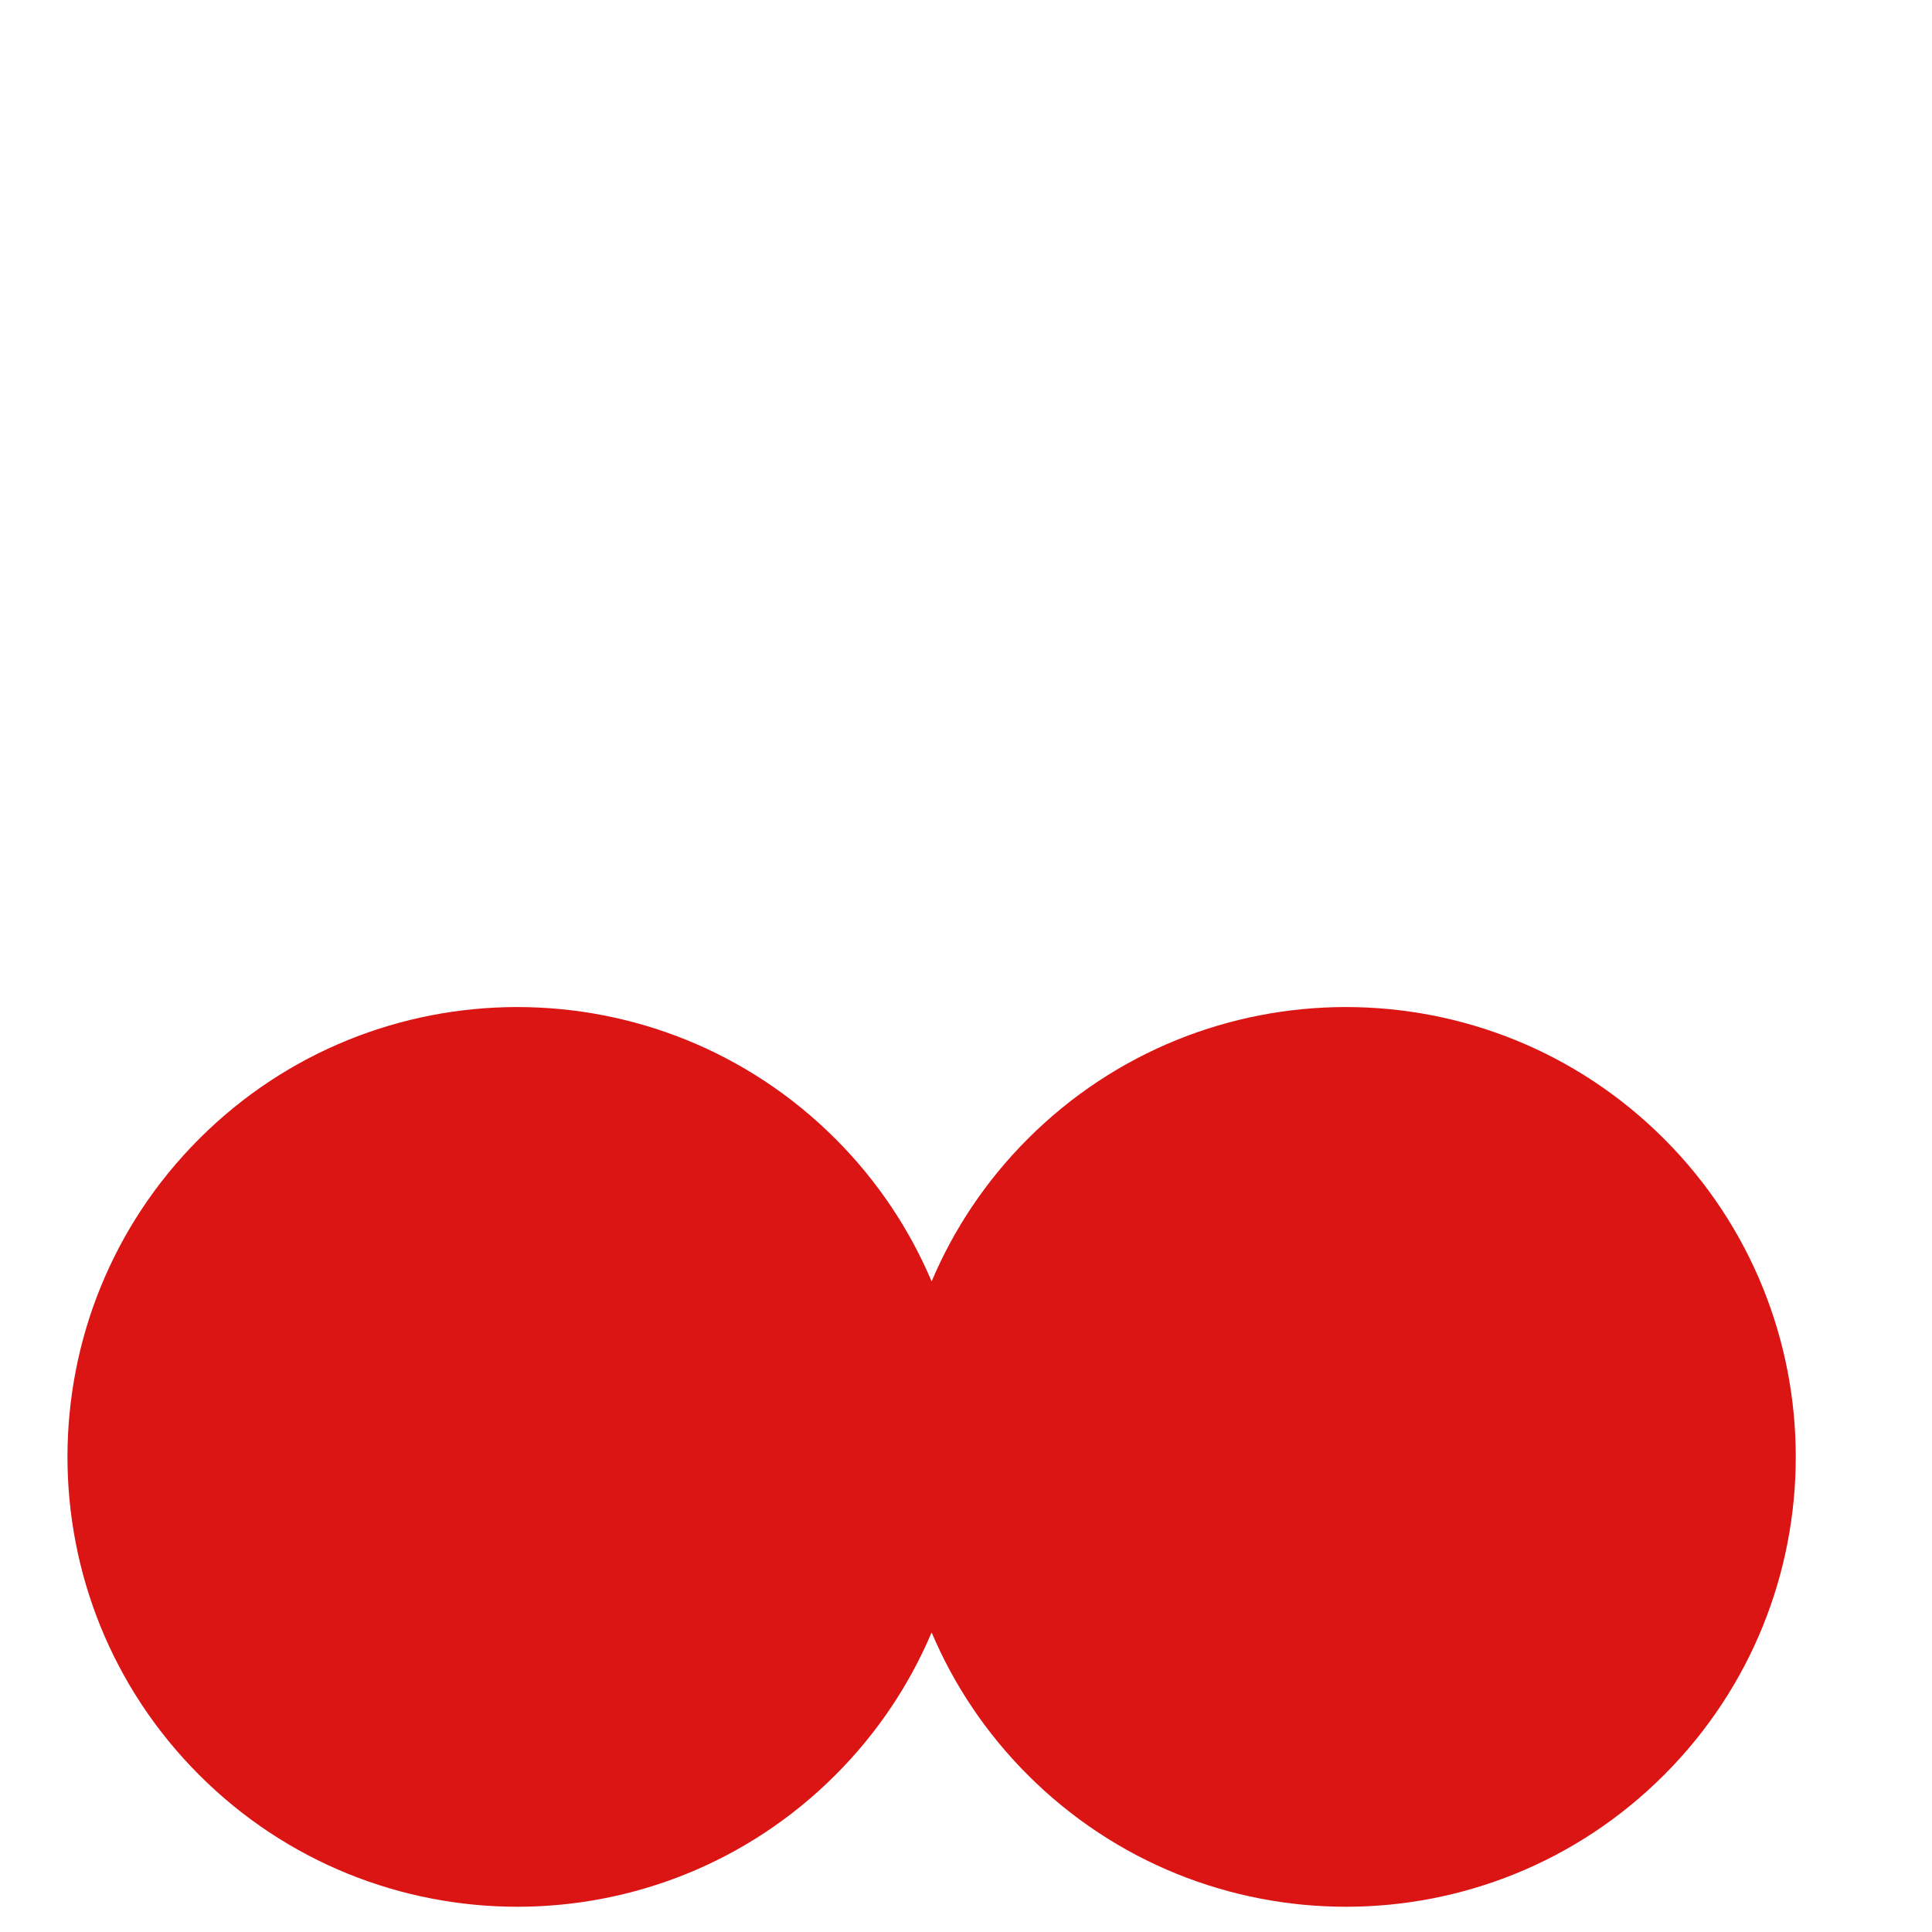
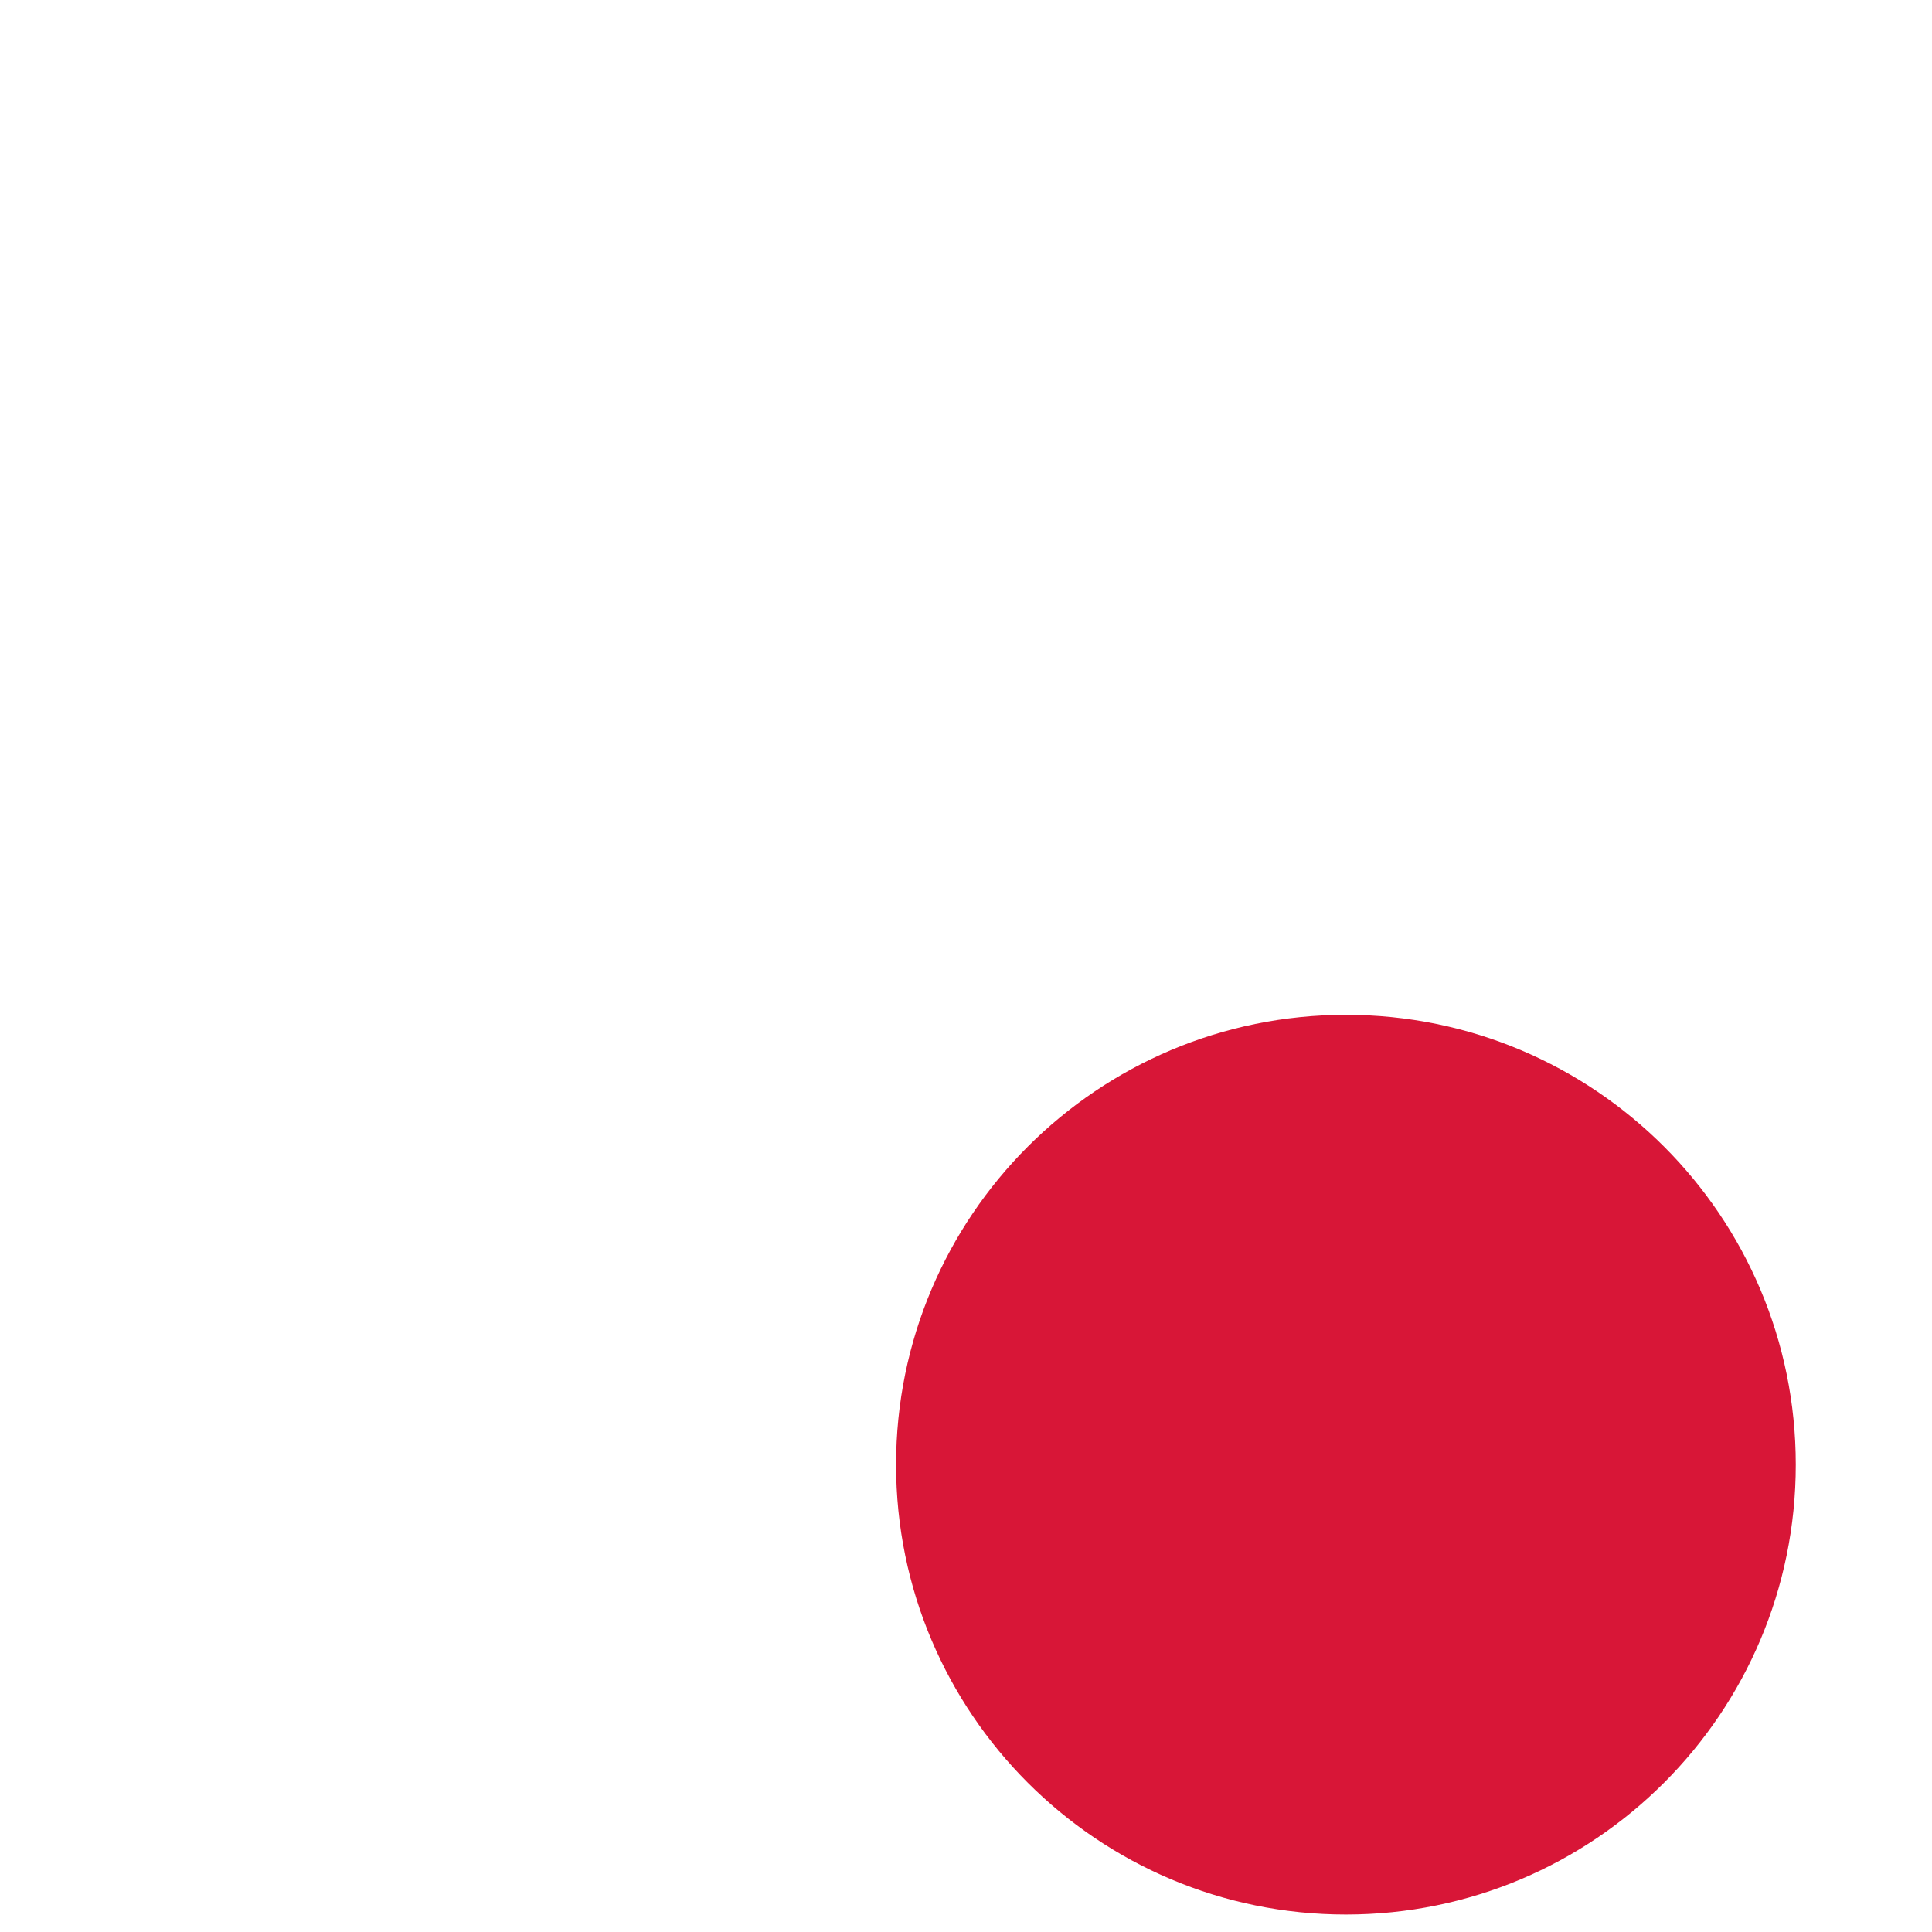
<svg xmlns="http://www.w3.org/2000/svg" version="1.1" x="0px" y="0px" viewBox="0 0 512 512" enable-background="new 0 0 512 512" xml:space="preserve">
  <g id="Layer_3">
-     <path fill="#DB1414" d="M440.981,301.796c-46.557-46.557-122.04-46.557-168.597,0c-11.191,11.191-19.684,24.057-25.495,37.787   c-5.811-13.731-14.304-26.596-25.495-37.787c-46.557-46.557-122.04-46.557-168.597,0c-46.557,46.557-46.557,122.04,0,168.597   c46.557,46.557,122.04,46.557,168.597,0c11.191-11.191,19.684-24.057,25.495-37.787c5.811,13.731,14.304,26.596,25.495,37.787   c46.557,46.557,122.04,46.557,168.597,0S487.537,348.353,440.981,301.796z" />
+     <circle fill="#D81637" cx="356.682" cy="388.155" r="119.216" />
  </g>
  <g id="Layer_1">
</g>
</svg>
